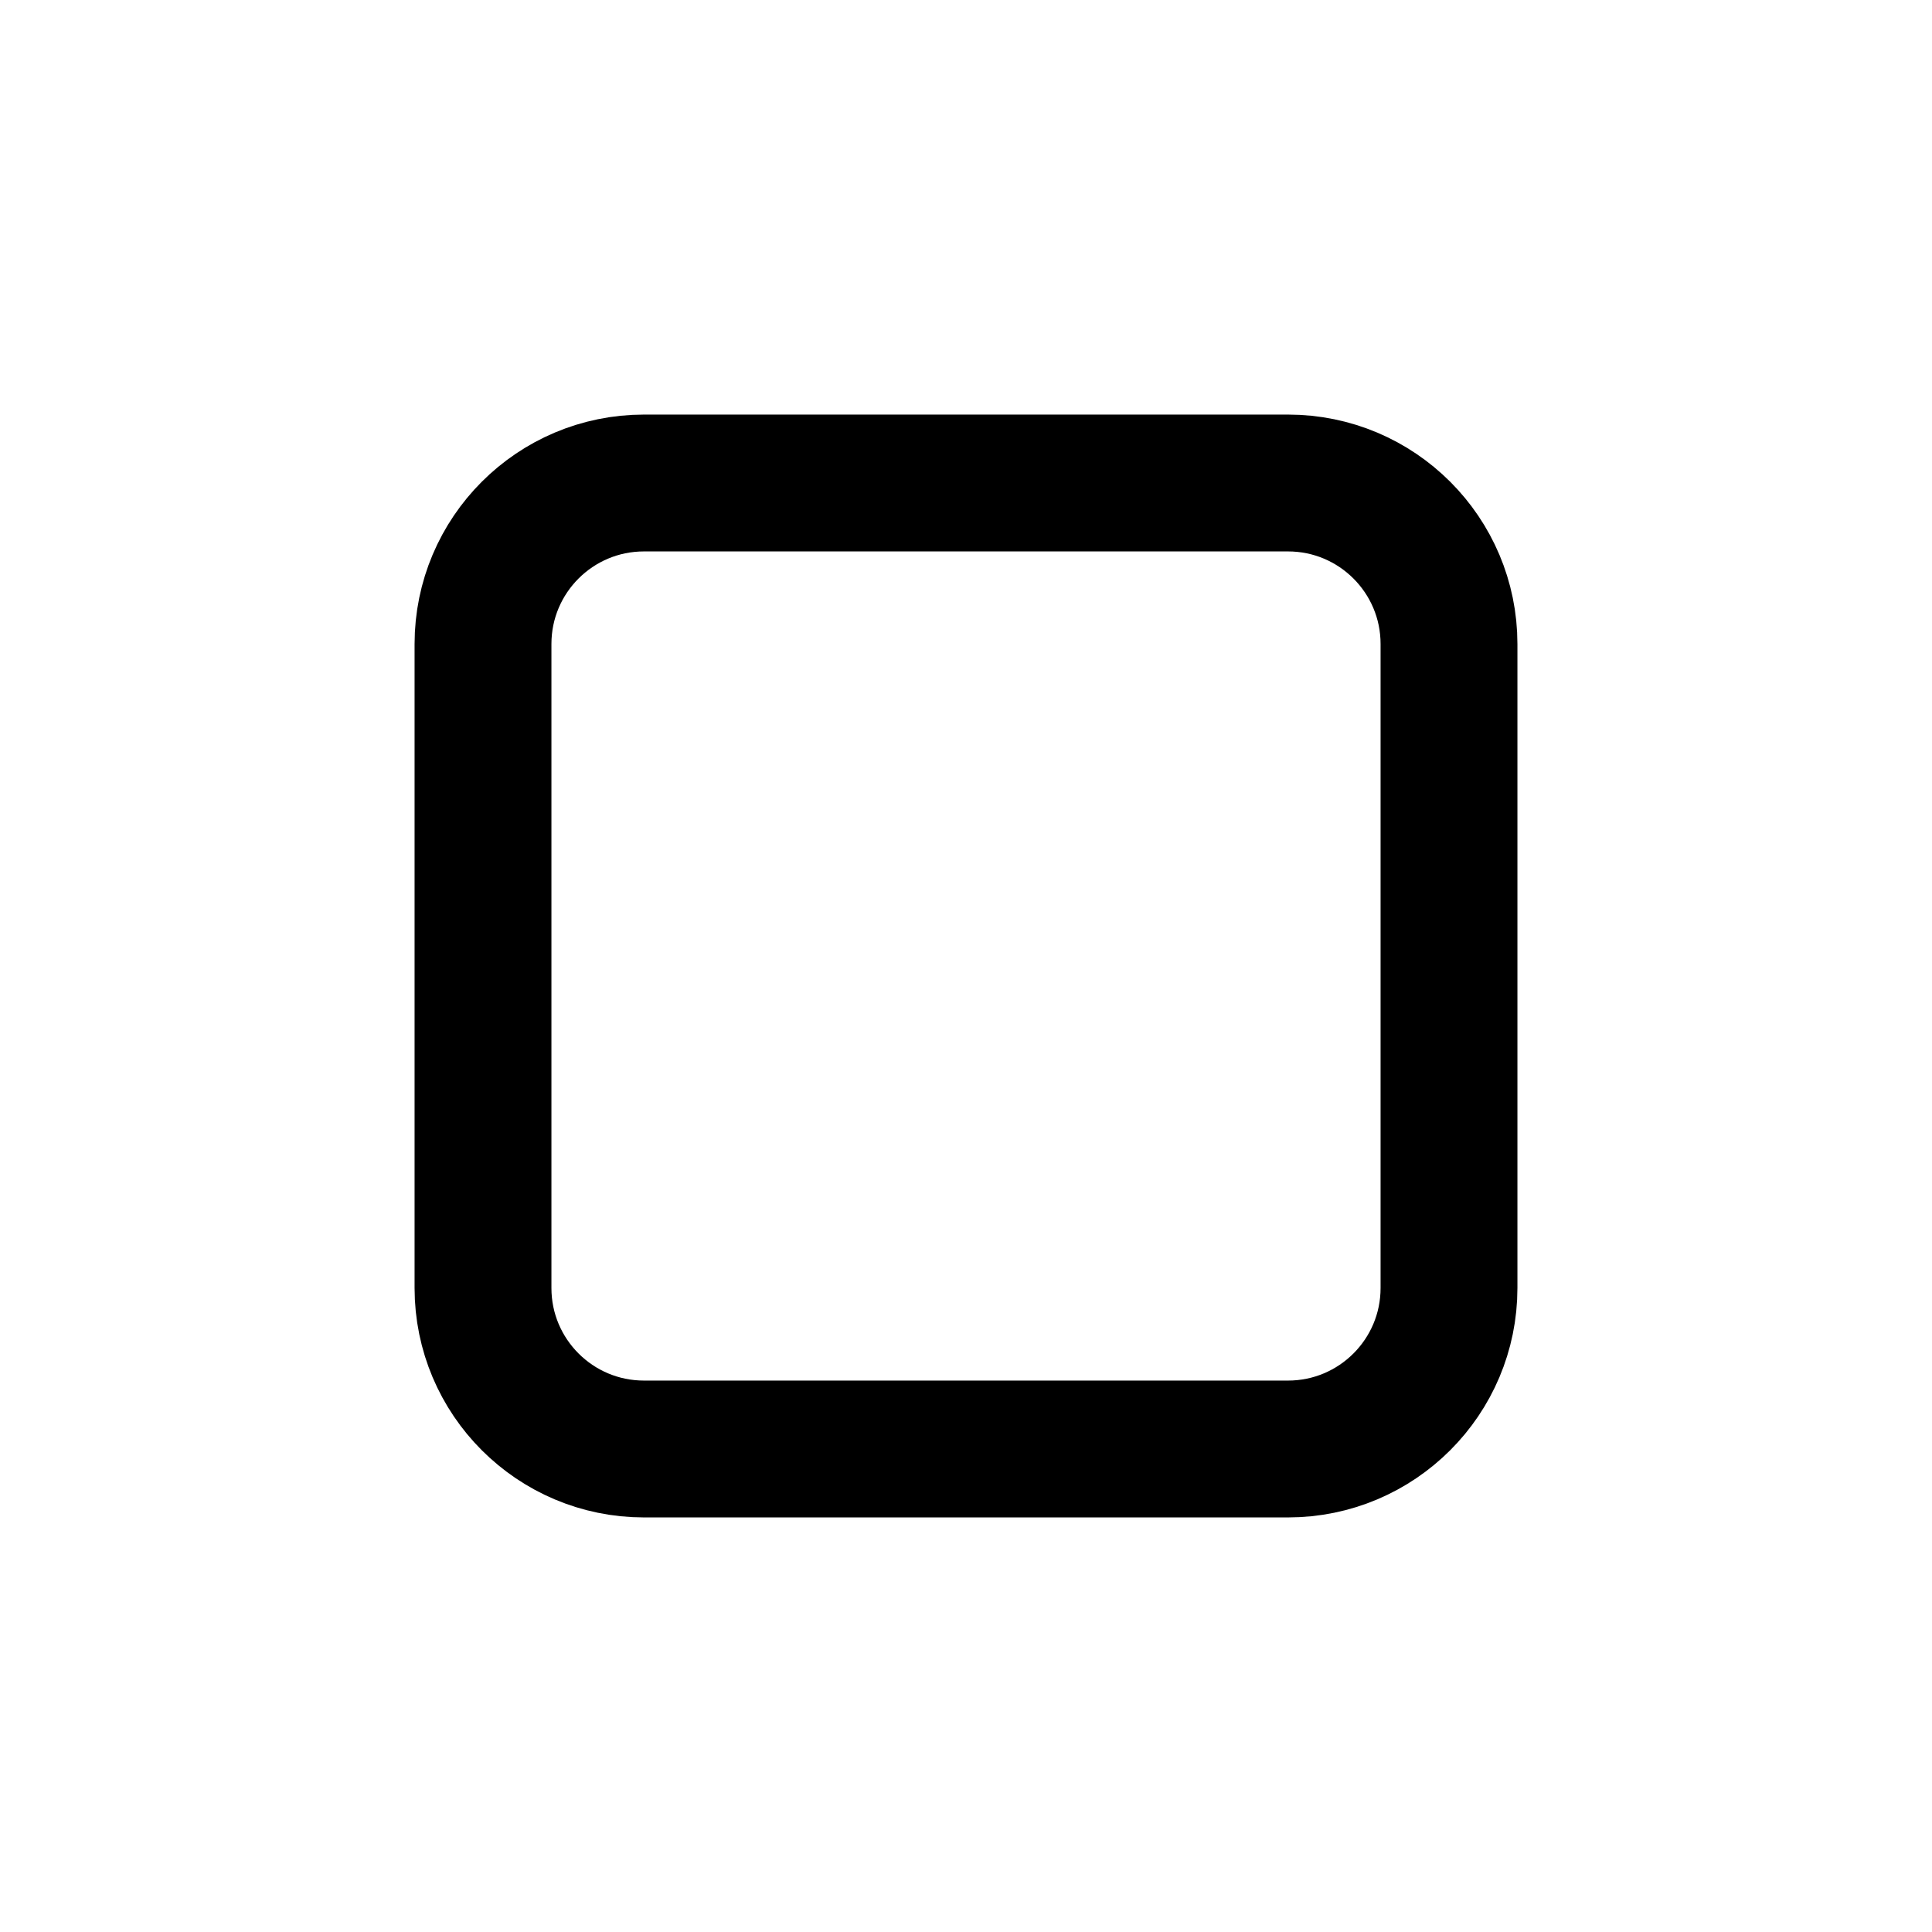
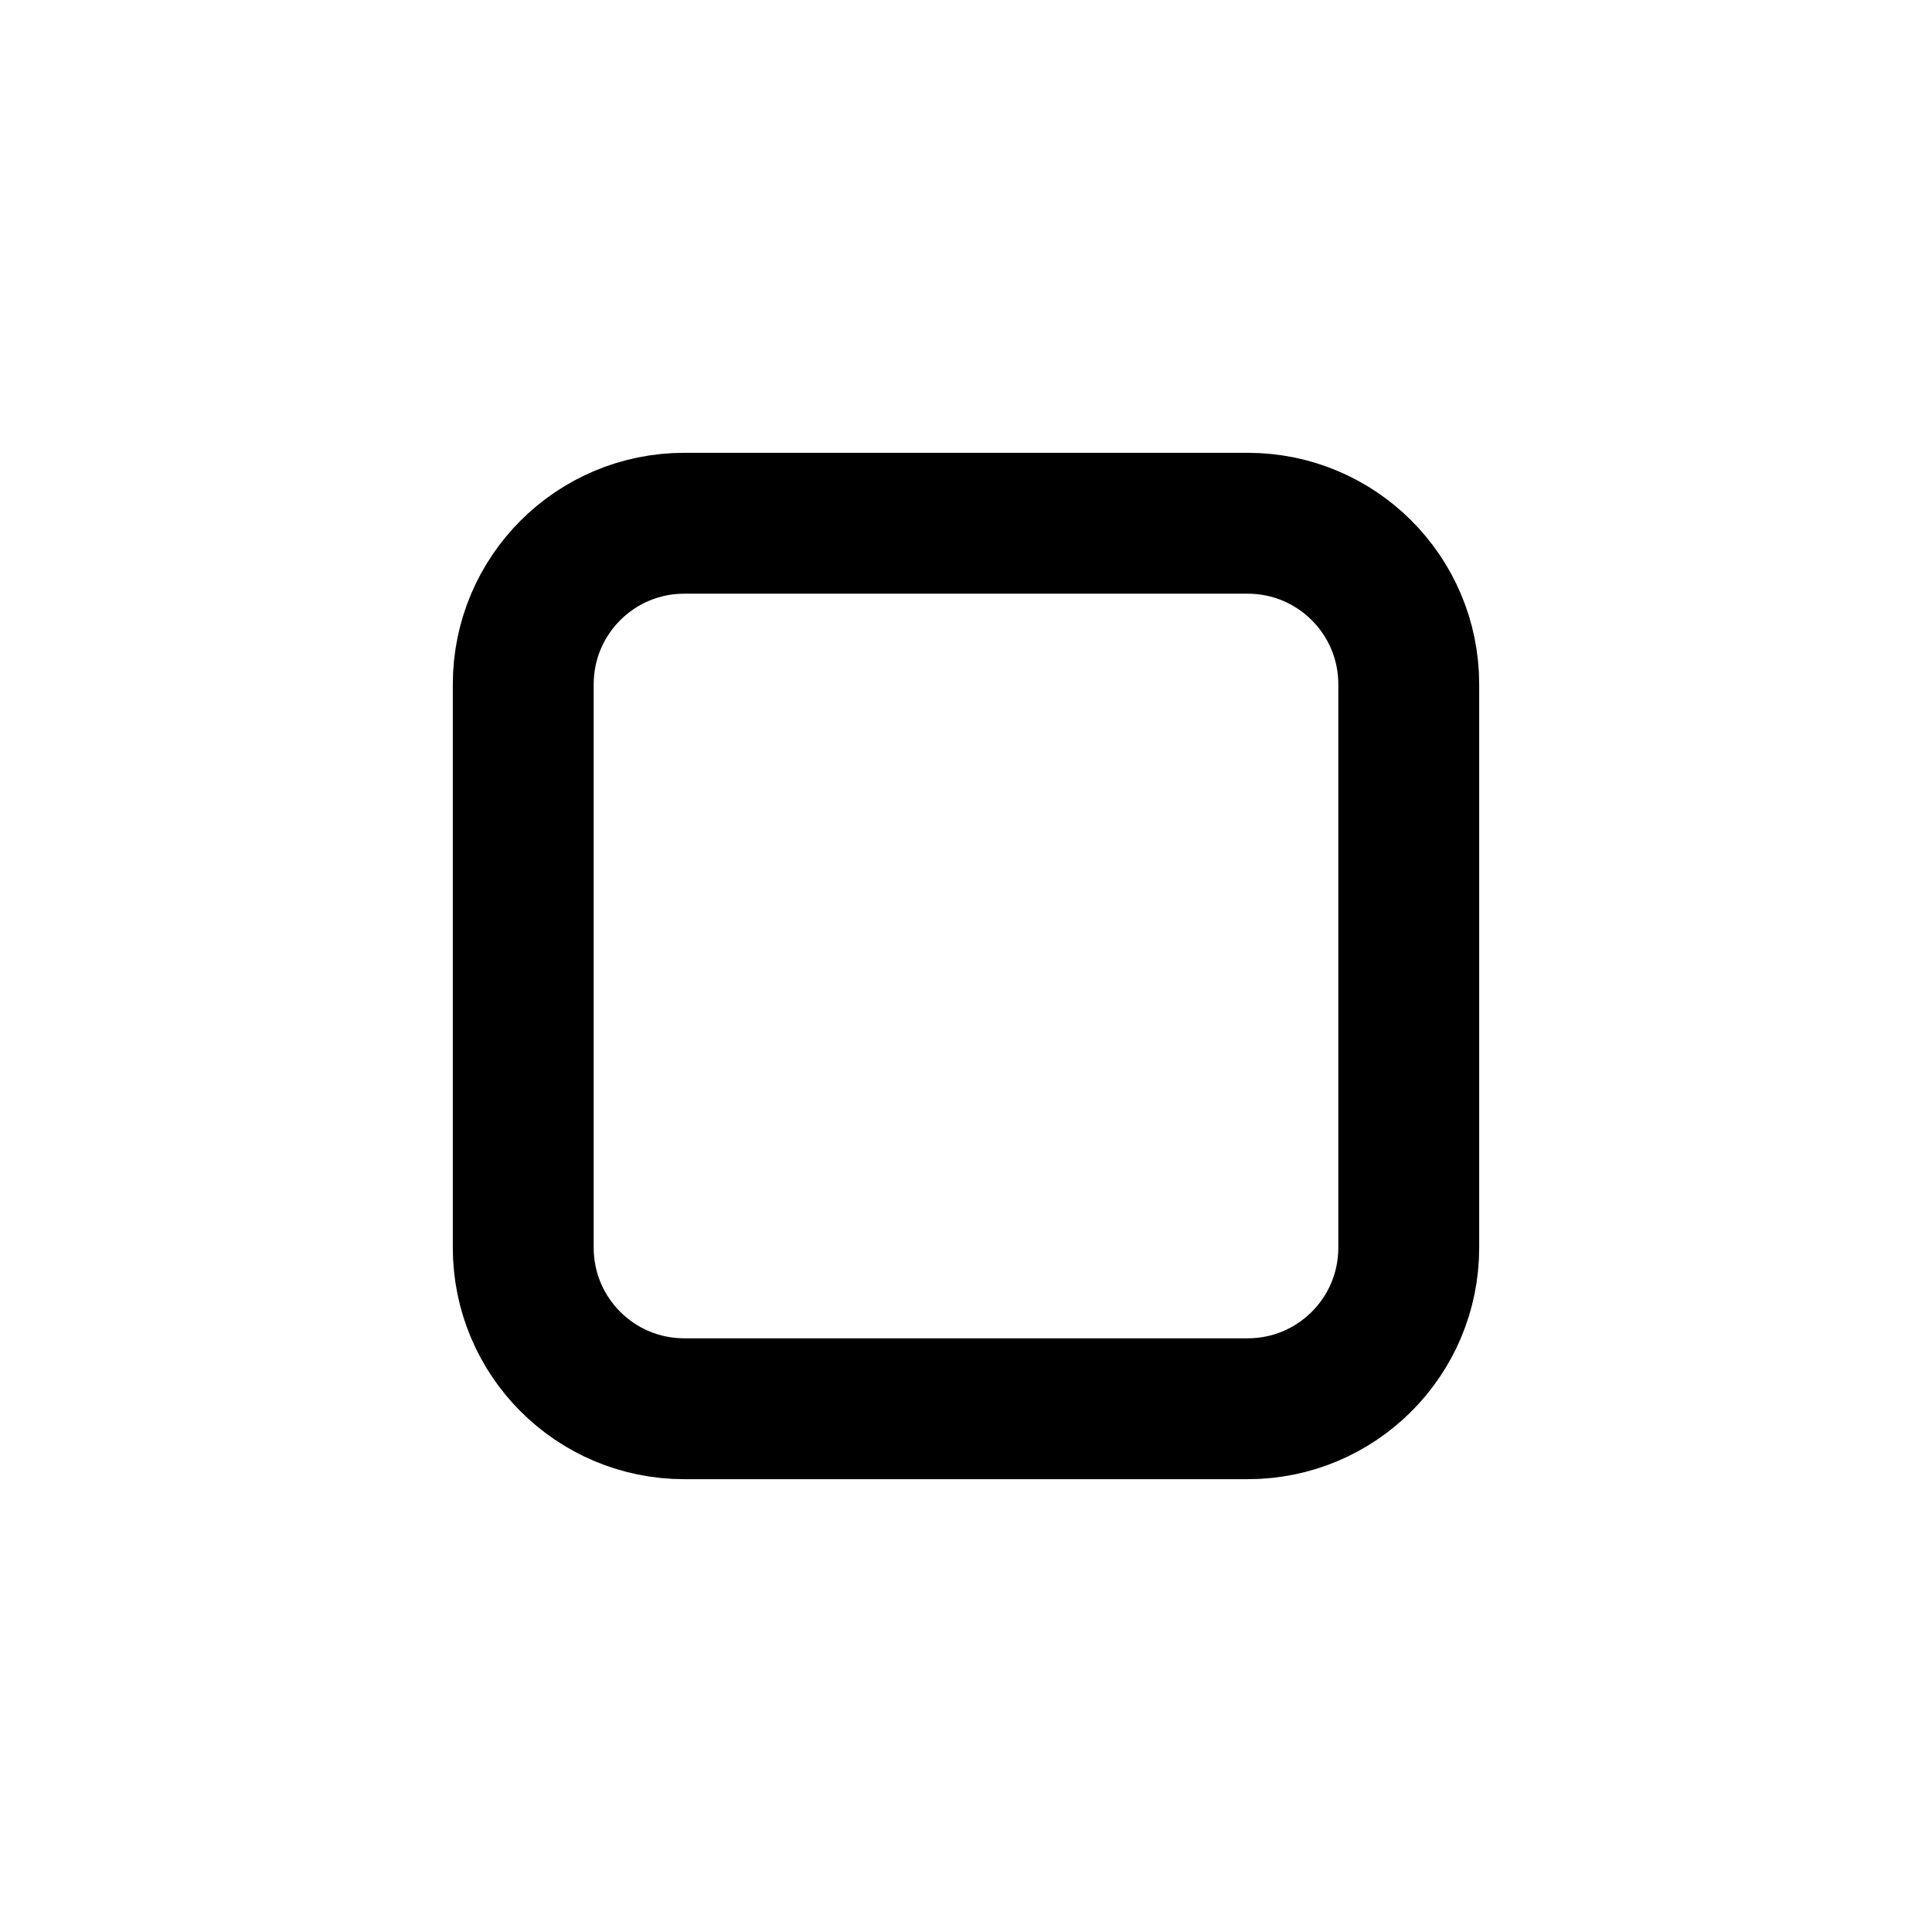
- <svg xmlns="http://www.w3.org/2000/svg" viewBox="0 0 24 24" fill="none" stroke="currentColor" stroke-width="1.7" stroke-linecap="round" stroke-linejoin="round">
-   <rect x="6" y="6" width="12" height="12" rx="2" />
+ <svg xmlns="http://www.w3.org/2000/svg" viewBox="0 0 24 24" fill="none" stroke="currentColor" stroke-width="1.75" stroke-linecap="round" stroke-linejoin="round">
+   <rect x="6.5" y="6.5" width="11" height="11" rx="2" />
</svg>
